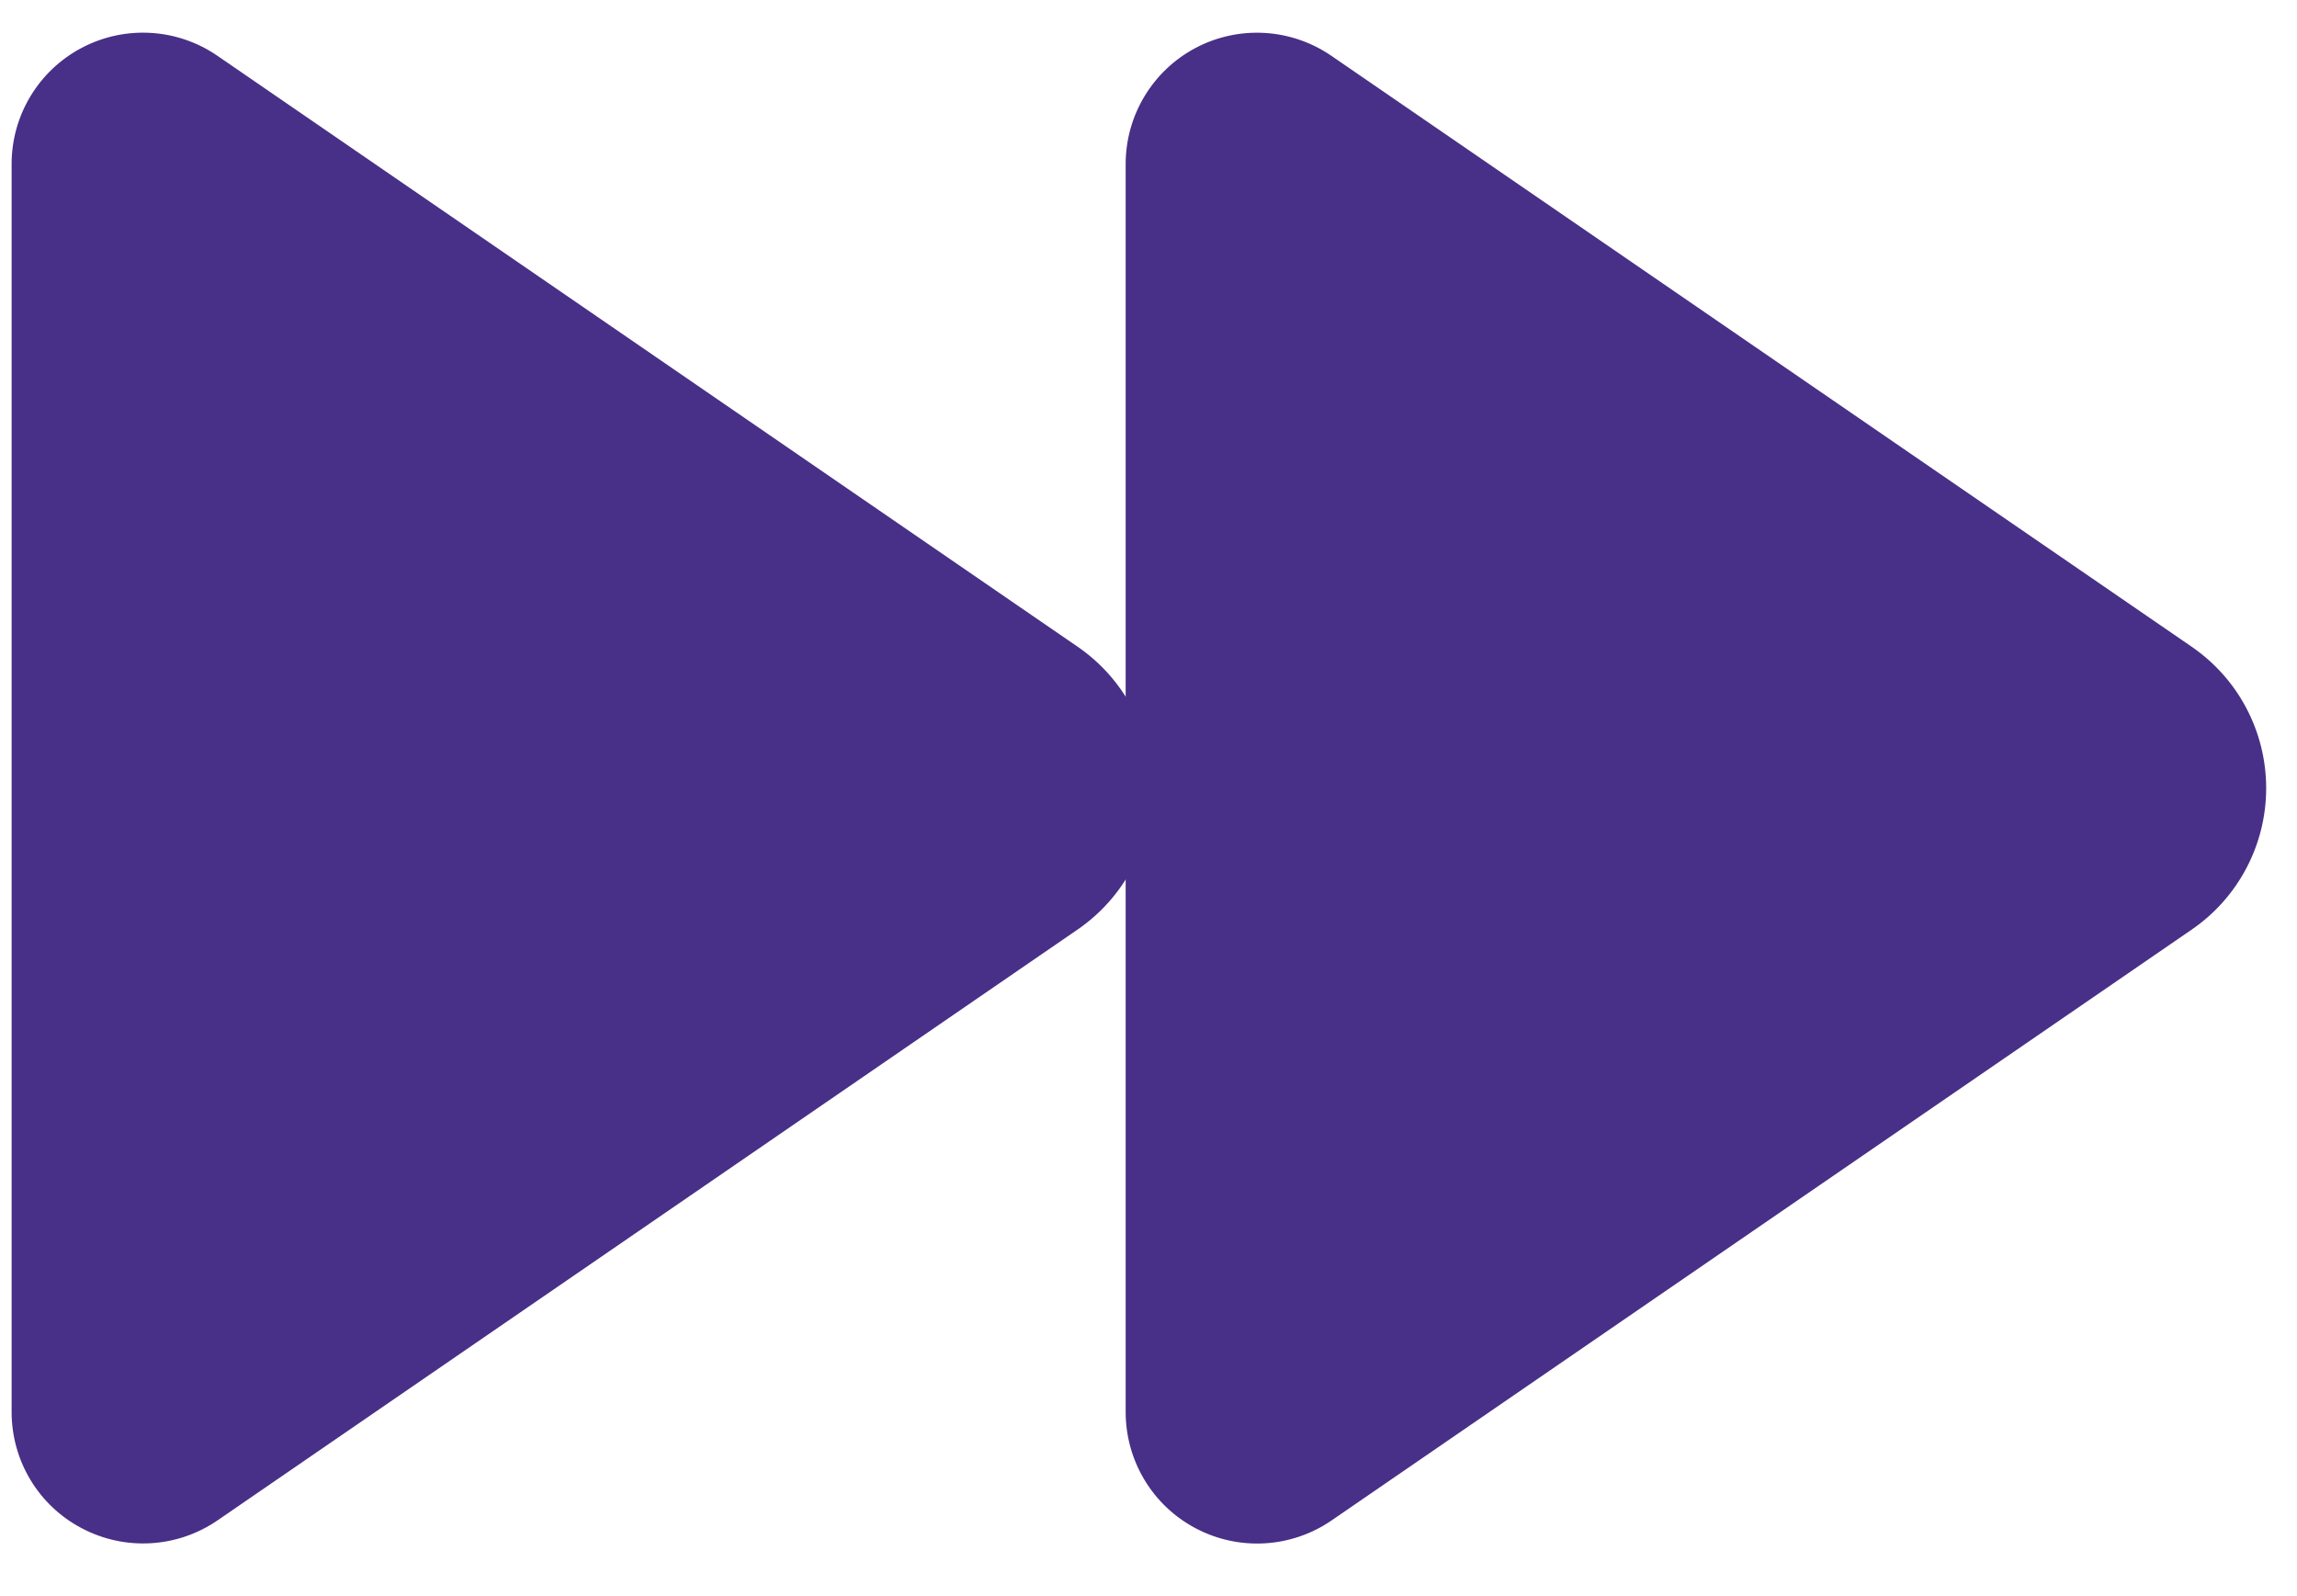
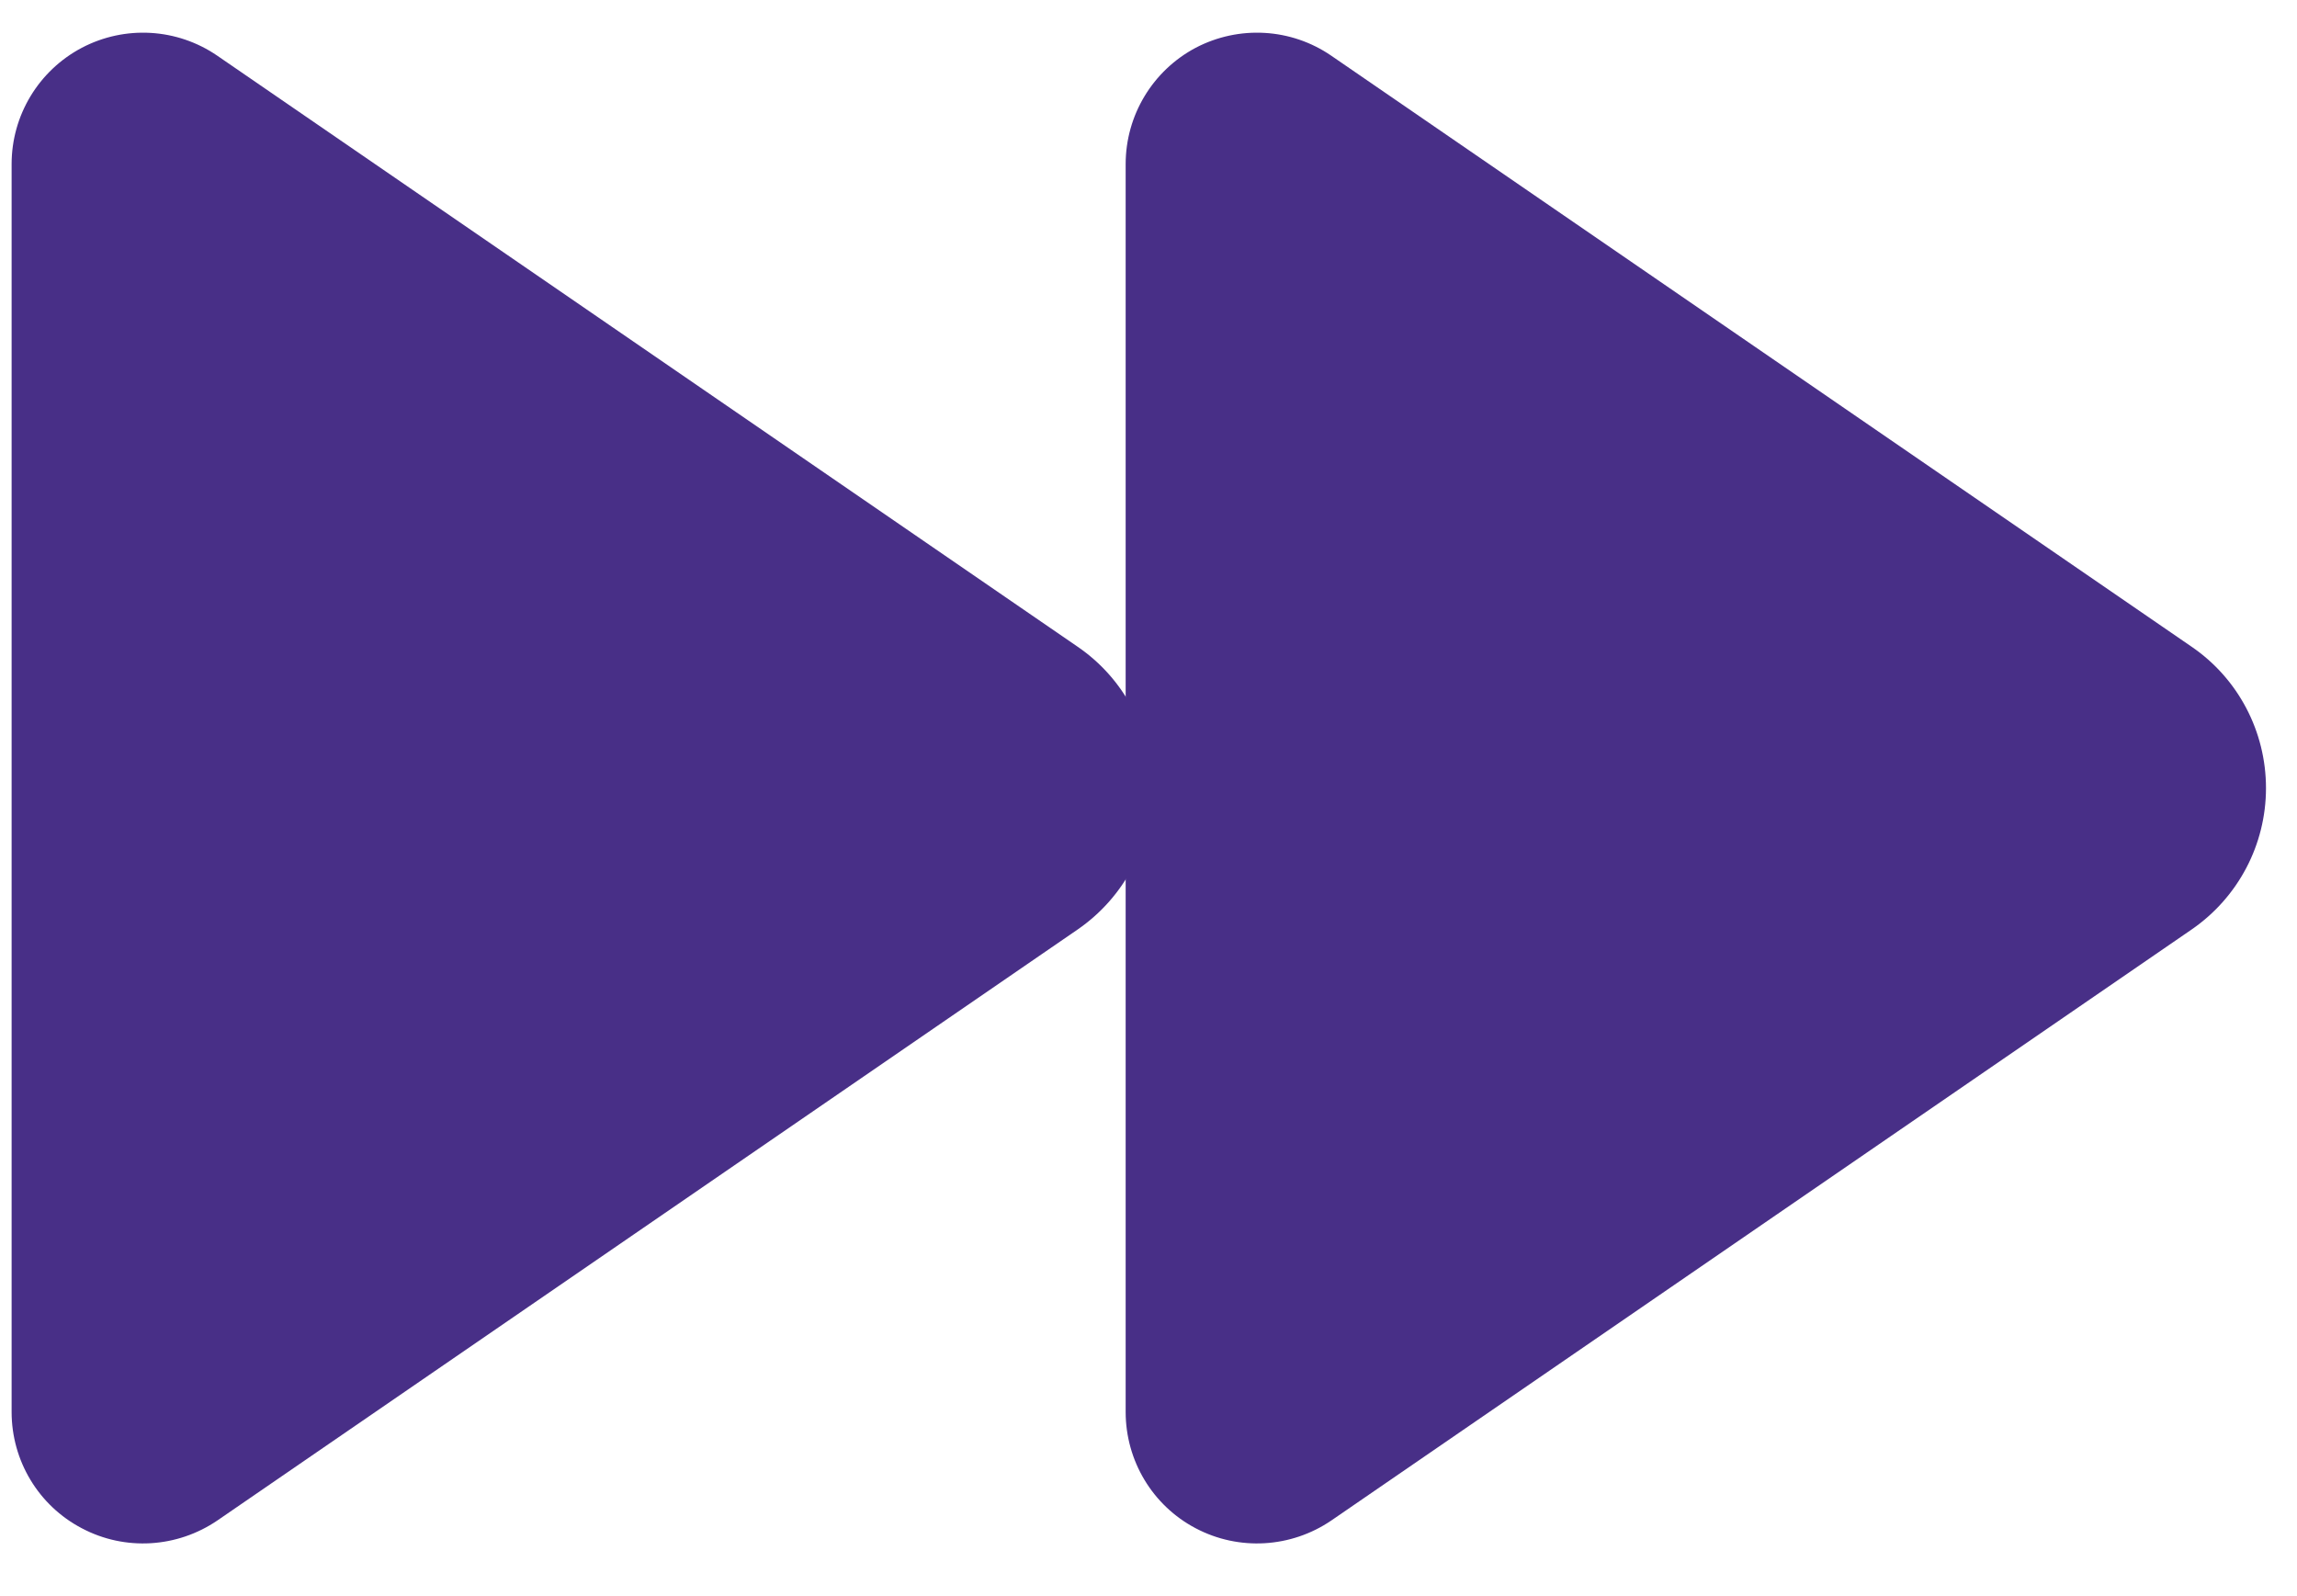
- <svg xmlns="http://www.w3.org/2000/svg" width="36" height="25" fill="none">
-   <path fill="#482F87" d="M16.89 10.136 3.407.874A2.059 2.059 0 0 0 .182 2.572v19.556c0 .766.422 1.468 1.1 1.823a2.06 2.06 0 0 0 2.125-.122l13.483-9.262a2.688 2.688 0 0 0 0-4.431" />
-   <path fill="#482F87" d="M34.35 10.136 20.865.874A2.06 2.06 0 0 0 18.74.75a2.06 2.06 0 0 0-1.098 1.823v19.556c0 .766.423 1.468 1.098 1.823a2.06 2.06 0 0 0 2.127-.122l13.484-9.262a2.688 2.688 0 0 0 0-4.431Z" />
+ <svg xmlns="http://www.w3.org/2000/svg" width="36" height="25" viewBox="0 0 36 25" fill="none">
+   <path d="M16.89 10.136L3.407 0.874C2.775 0.44 1.958 0.394 1.282 0.749C0.604 1.107 0.182 1.809 0.182 2.572V22.128C0.182 22.894 0.604 23.596 1.282 23.951C1.958 24.309 2.775 24.259 3.407 23.829L16.89 14.567C17.621 14.063 18.055 13.236 18.055 12.351C18.055 11.466 17.621 10.636 16.89 10.136Z" fill="#482F87" />
+   <path d="M34.349 10.136L20.866 0.874C20.235 0.44 19.417 0.394 18.739 0.749C18.064 1.107 17.642 1.809 17.642 2.572V22.128C17.642 22.894 18.064 23.596 18.739 23.951C19.417 24.309 20.235 24.259 20.866 23.829L34.349 14.567C35.08 14.063 35.514 13.236 35.514 12.351C35.514 11.466 35.08 10.636 34.349 10.136Z" fill="#482F87" />
</svg>
